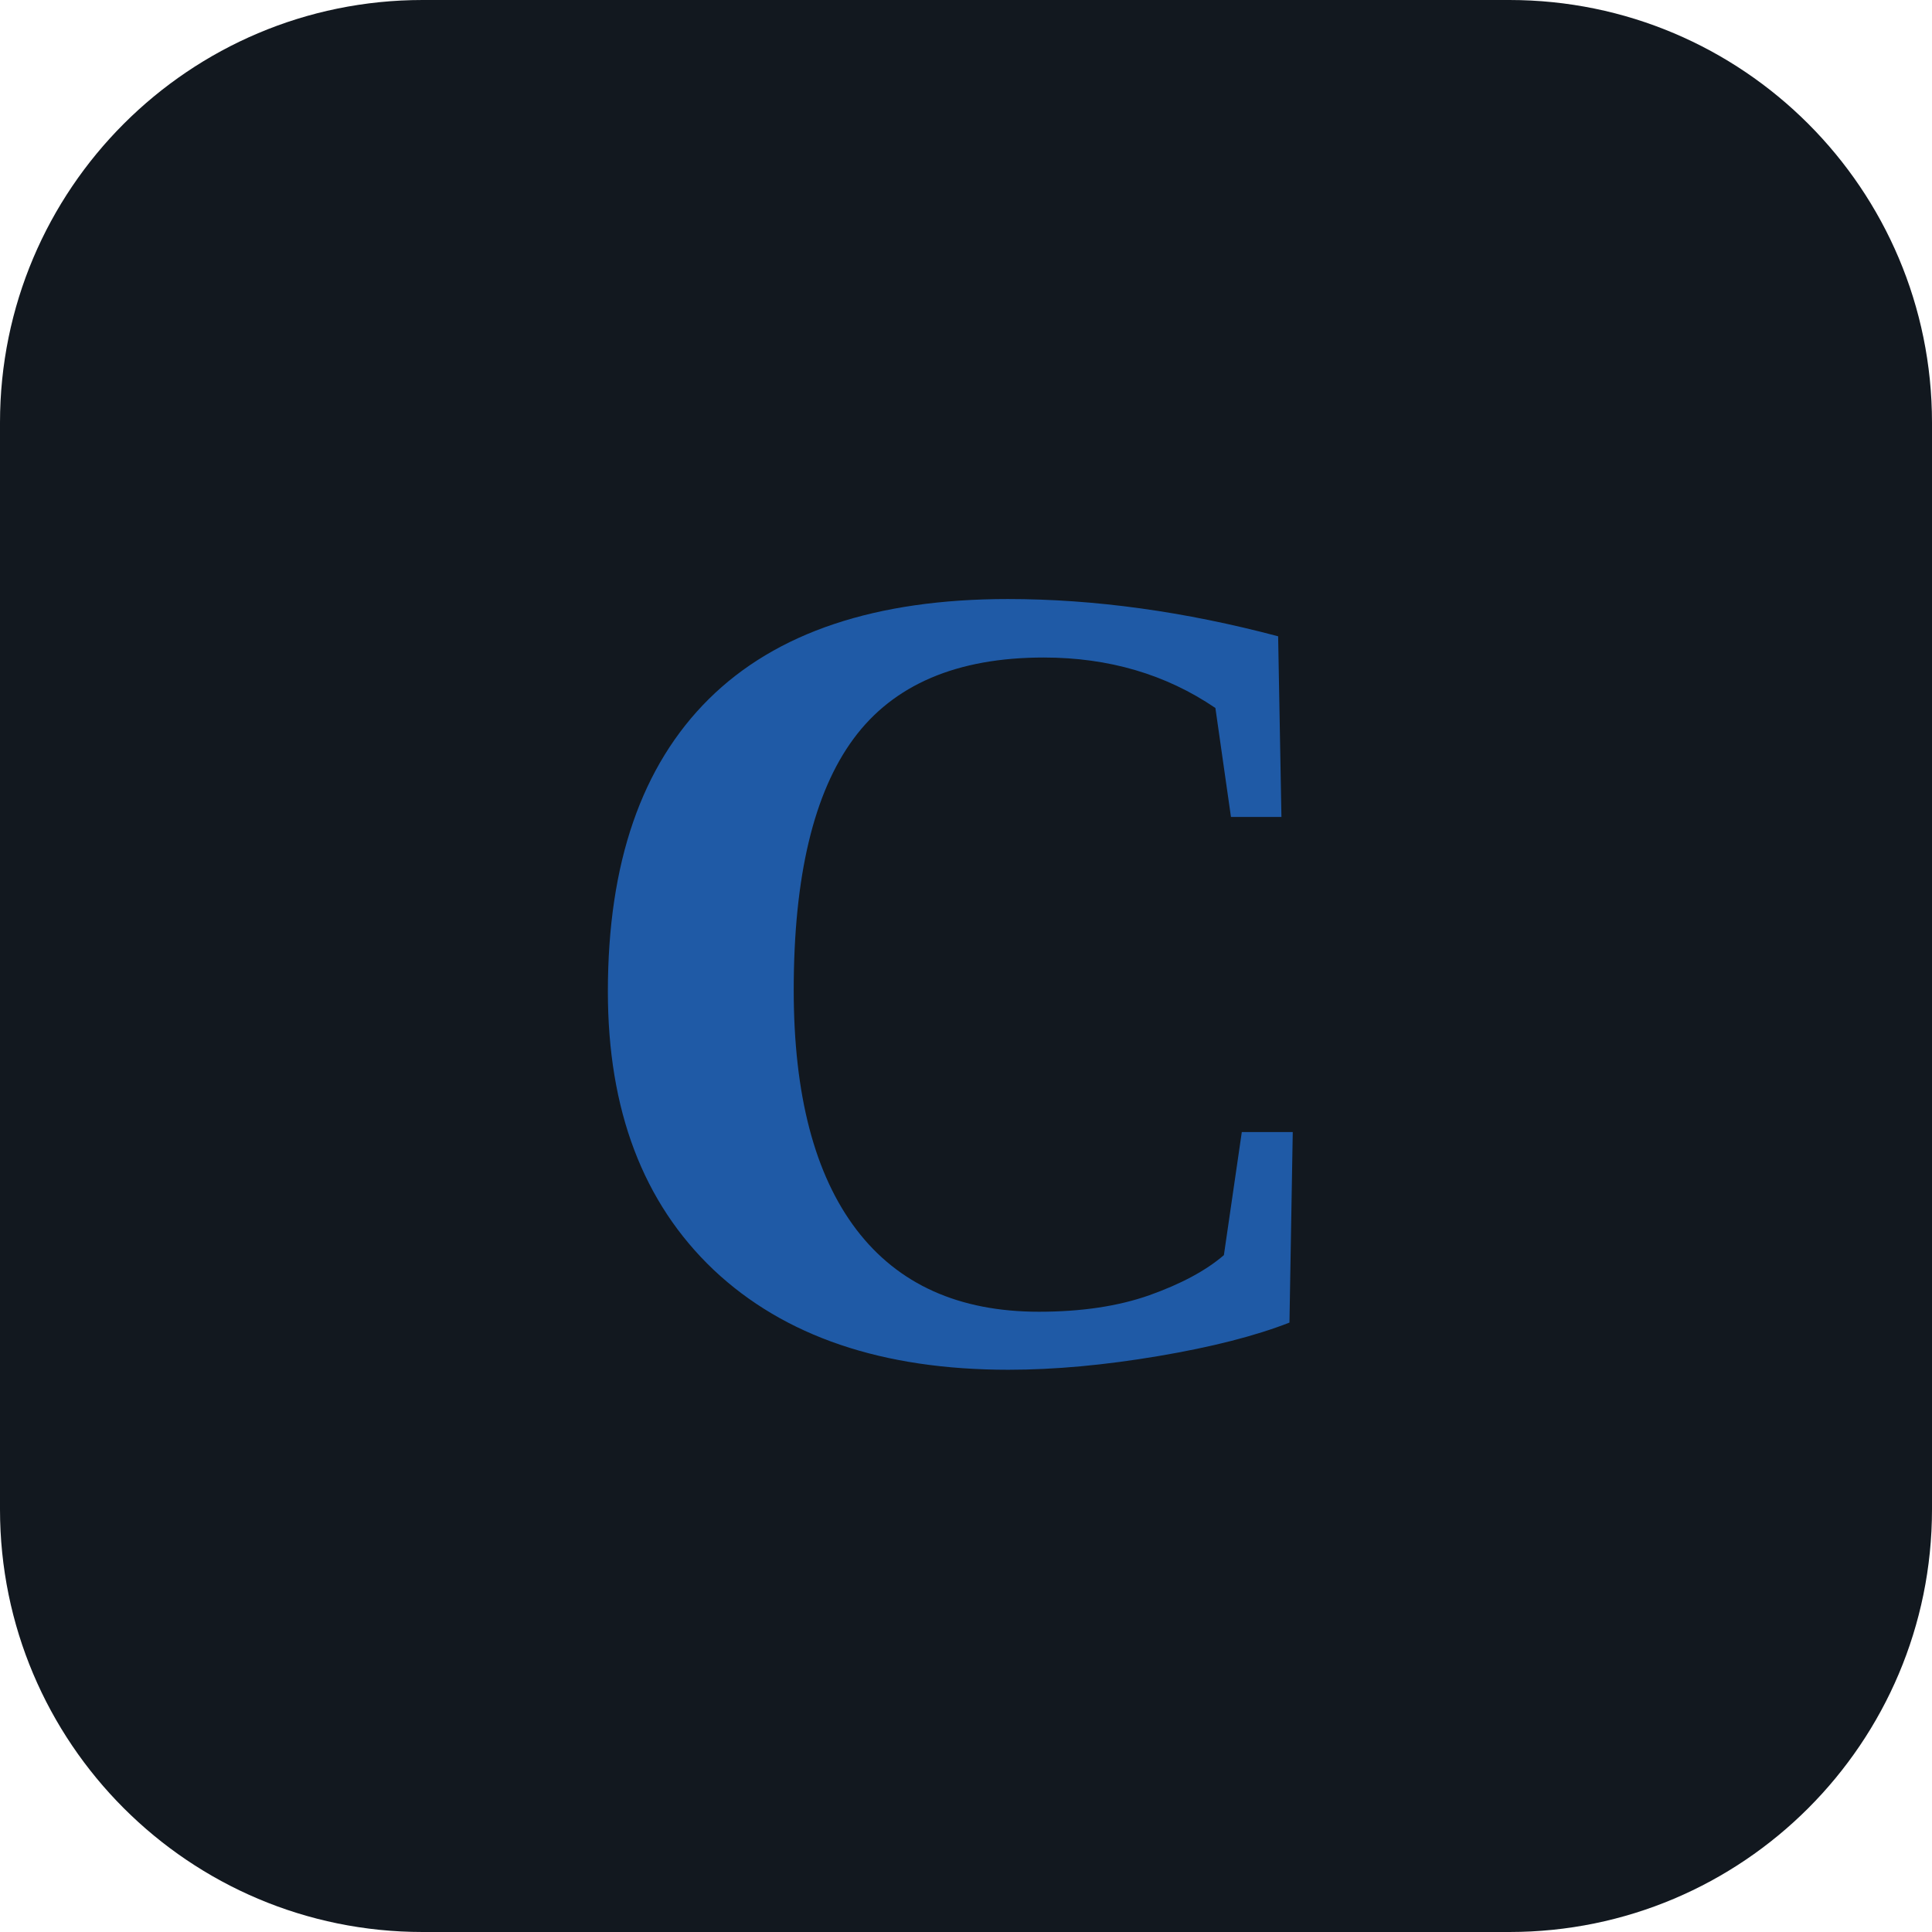
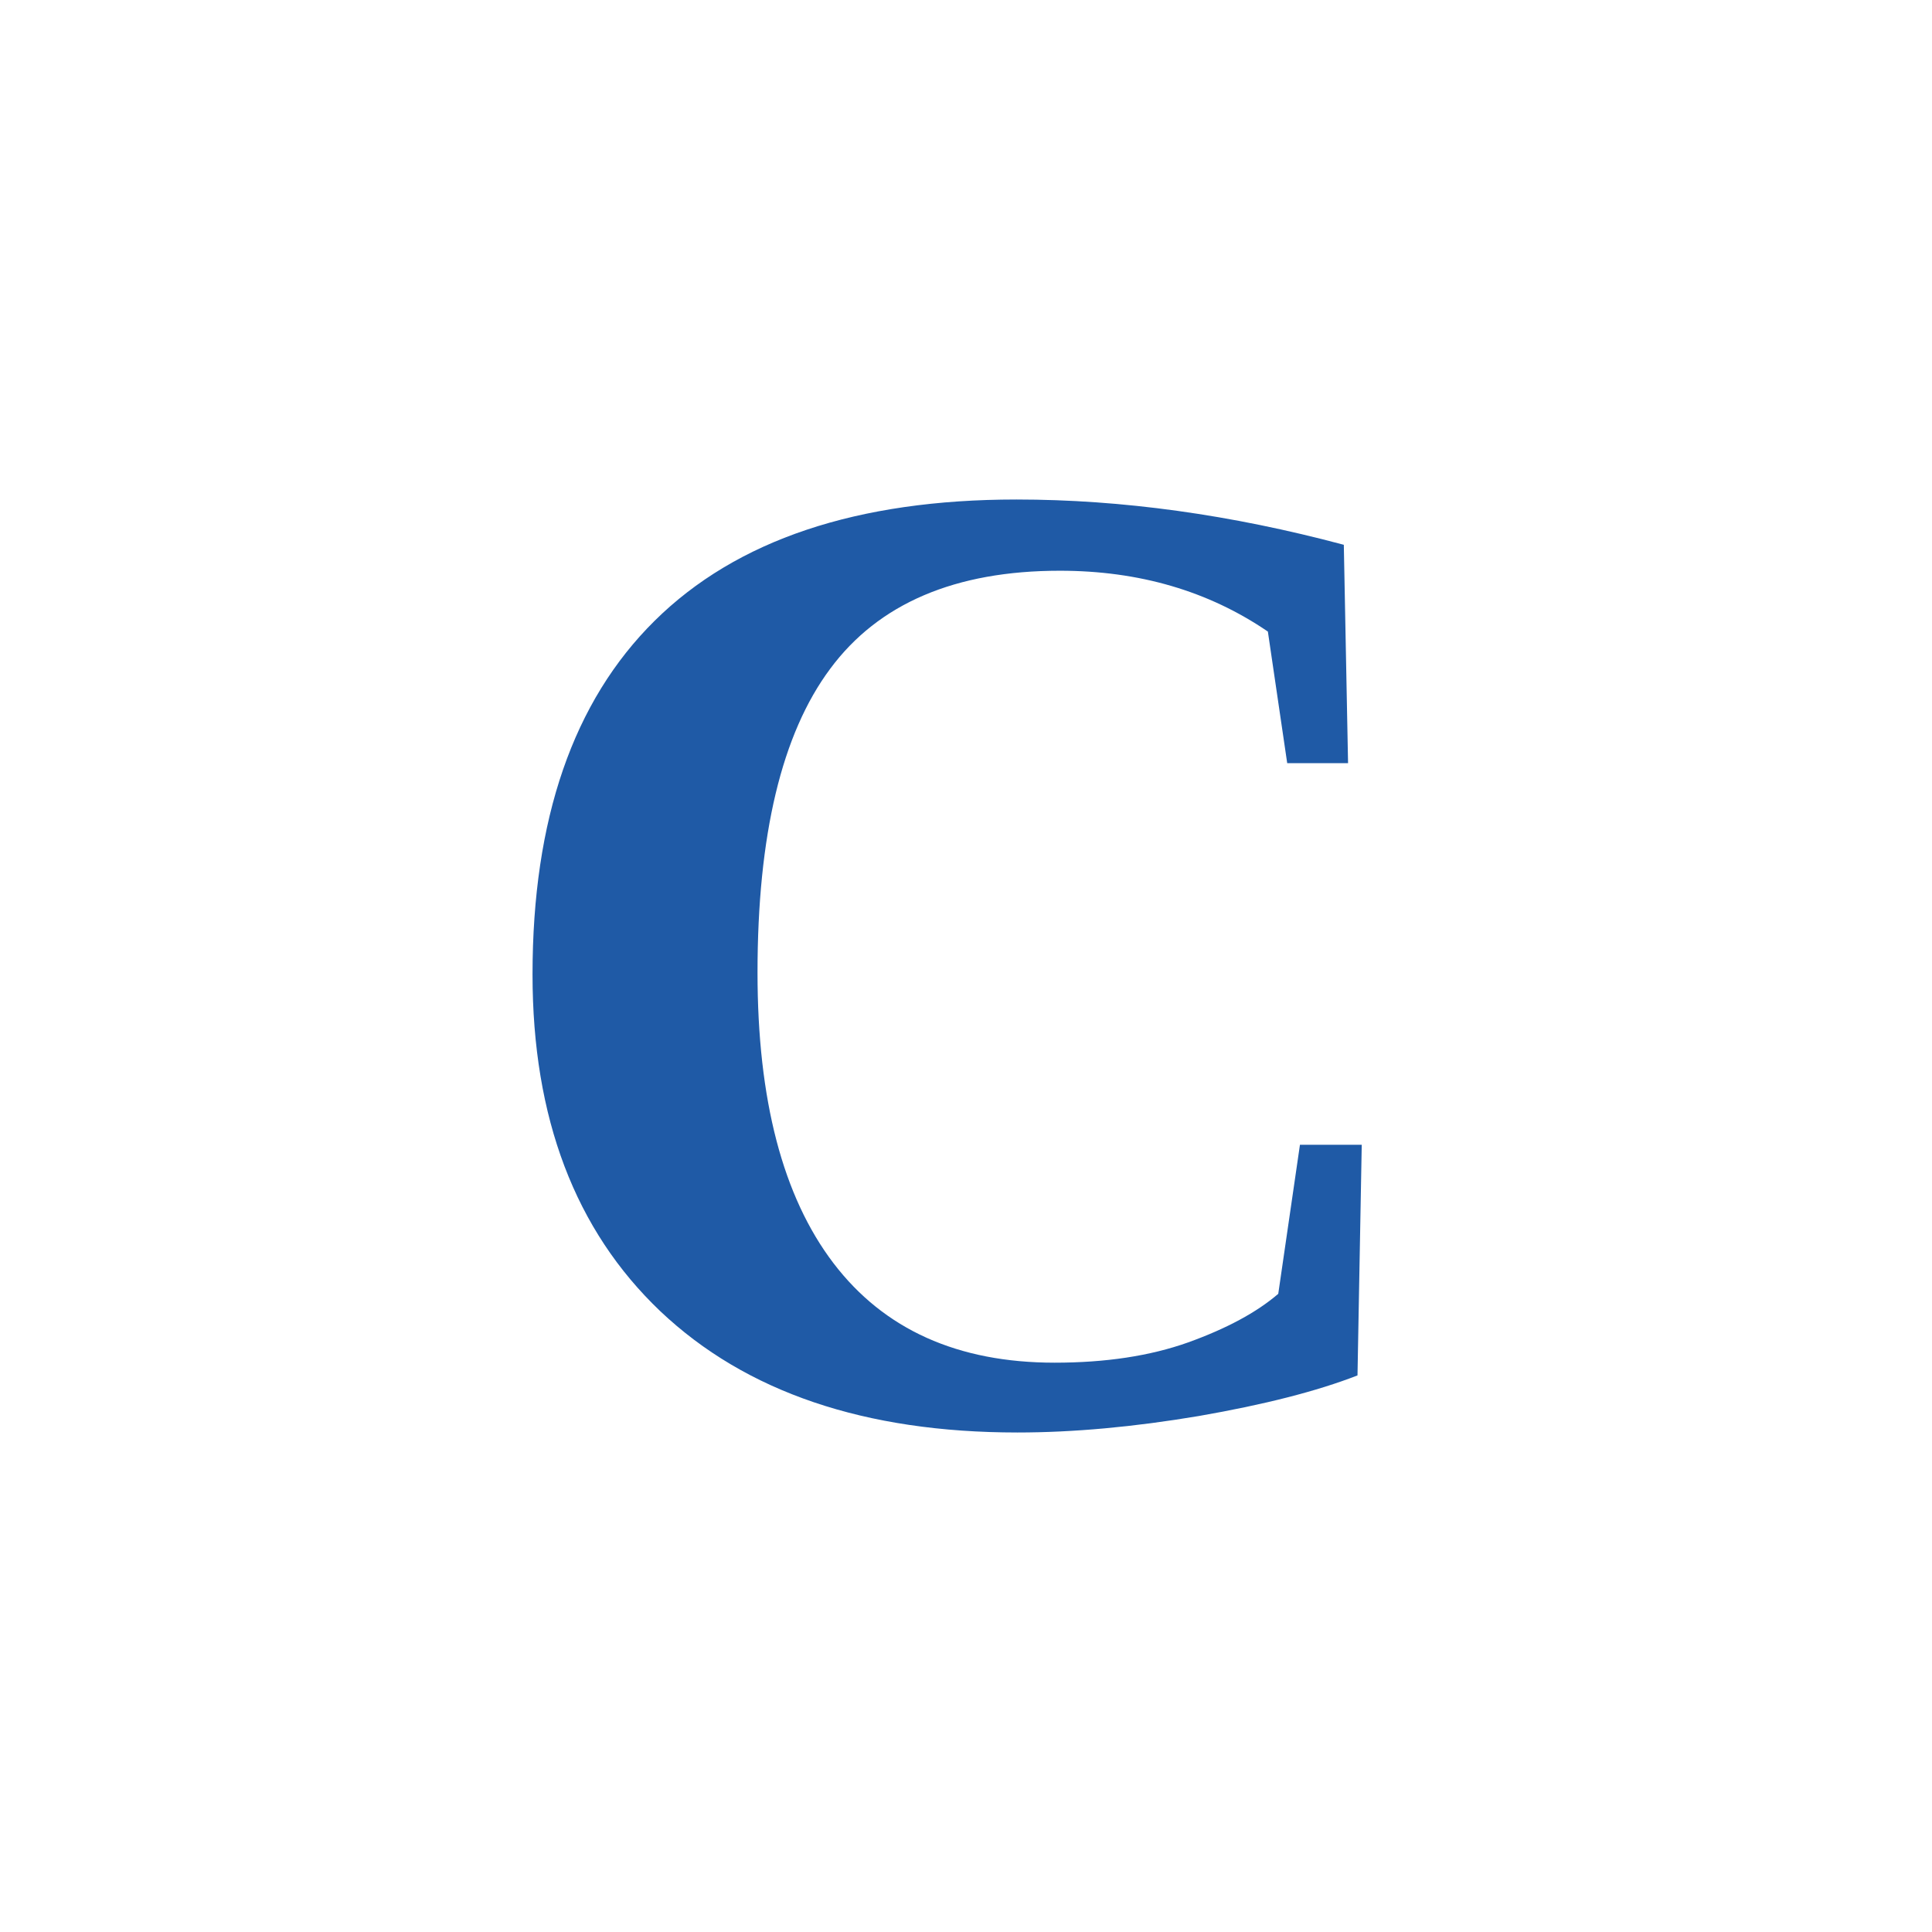
<svg xmlns="http://www.w3.org/2000/svg" width="64" height="64" viewBox="0 0 64 64">
-   <rect width="64" height="64" rx="14" fill="#12181F" />
-   <text x="32" y="45" font-family="Georgia, 'Times New Roman', serif" font-size="38" font-weight="700" text-anchor="middle" fill="#1F5AA6">C</text>
+   <text x="32" y="47" font-family="Georgia, 'Times New Roman', serif" font-size="46" font-weight="700" text-anchor="middle" fill="#1F5AA6">C</text>
</svg>
